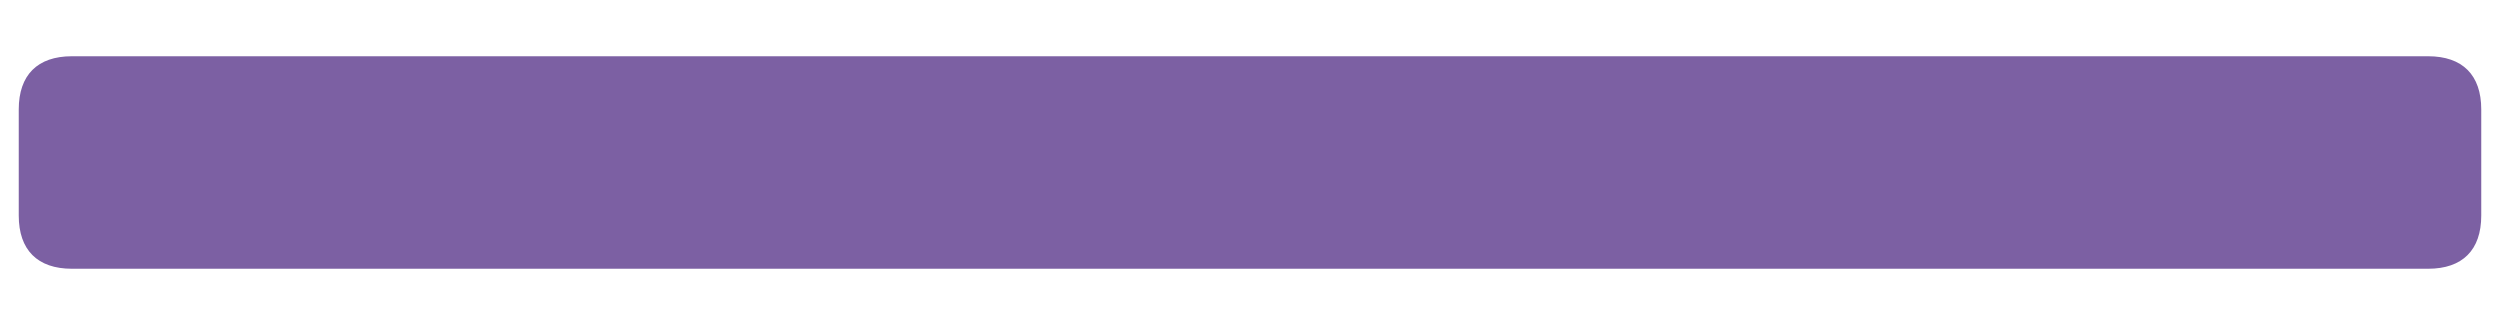
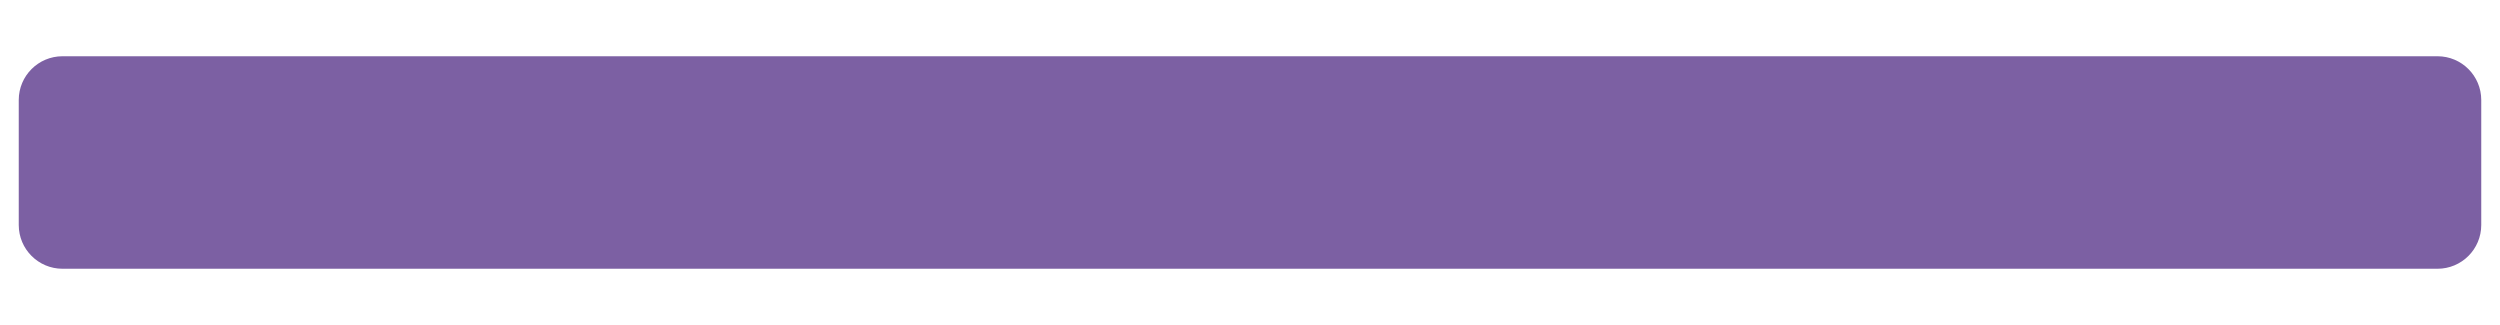
<svg xmlns="http://www.w3.org/2000/svg" version="1.1" id="svg2" width="800" height="104" viewBox="0 0 800 104" xml:space="preserve">
  <defs id="defs6" />
-   <path d="m 794,35 v 34 c 0,11 -6,17 -17,17 H 23 C 12,86 6,80 6,69 V 35 C 6,24 12,18 23,18 h 754 c 11,0 17,6 17,17 z" style="display:inline;fill:#7c60a3;fill-opacity:1;stroke:#000000;stroke-width:0;stroke-linecap:butt;stroke-linejoin:miter;stroke-miterlimit:4;stroke-dasharray:none;stroke-opacity:1" id="path26195-5-2-3-6" />
+   <rect style="display:inline;fill:#7c60a3;fill-opacity:1;fill-rule:evenodd;stroke-width:2;stroke-linecap:square;stroke-linejoin:round;stroke-miterlimit:0" id="rect50-4-8" width="788" height="68" x="6" y="18" rx="14" ry="14" />
</svg>
